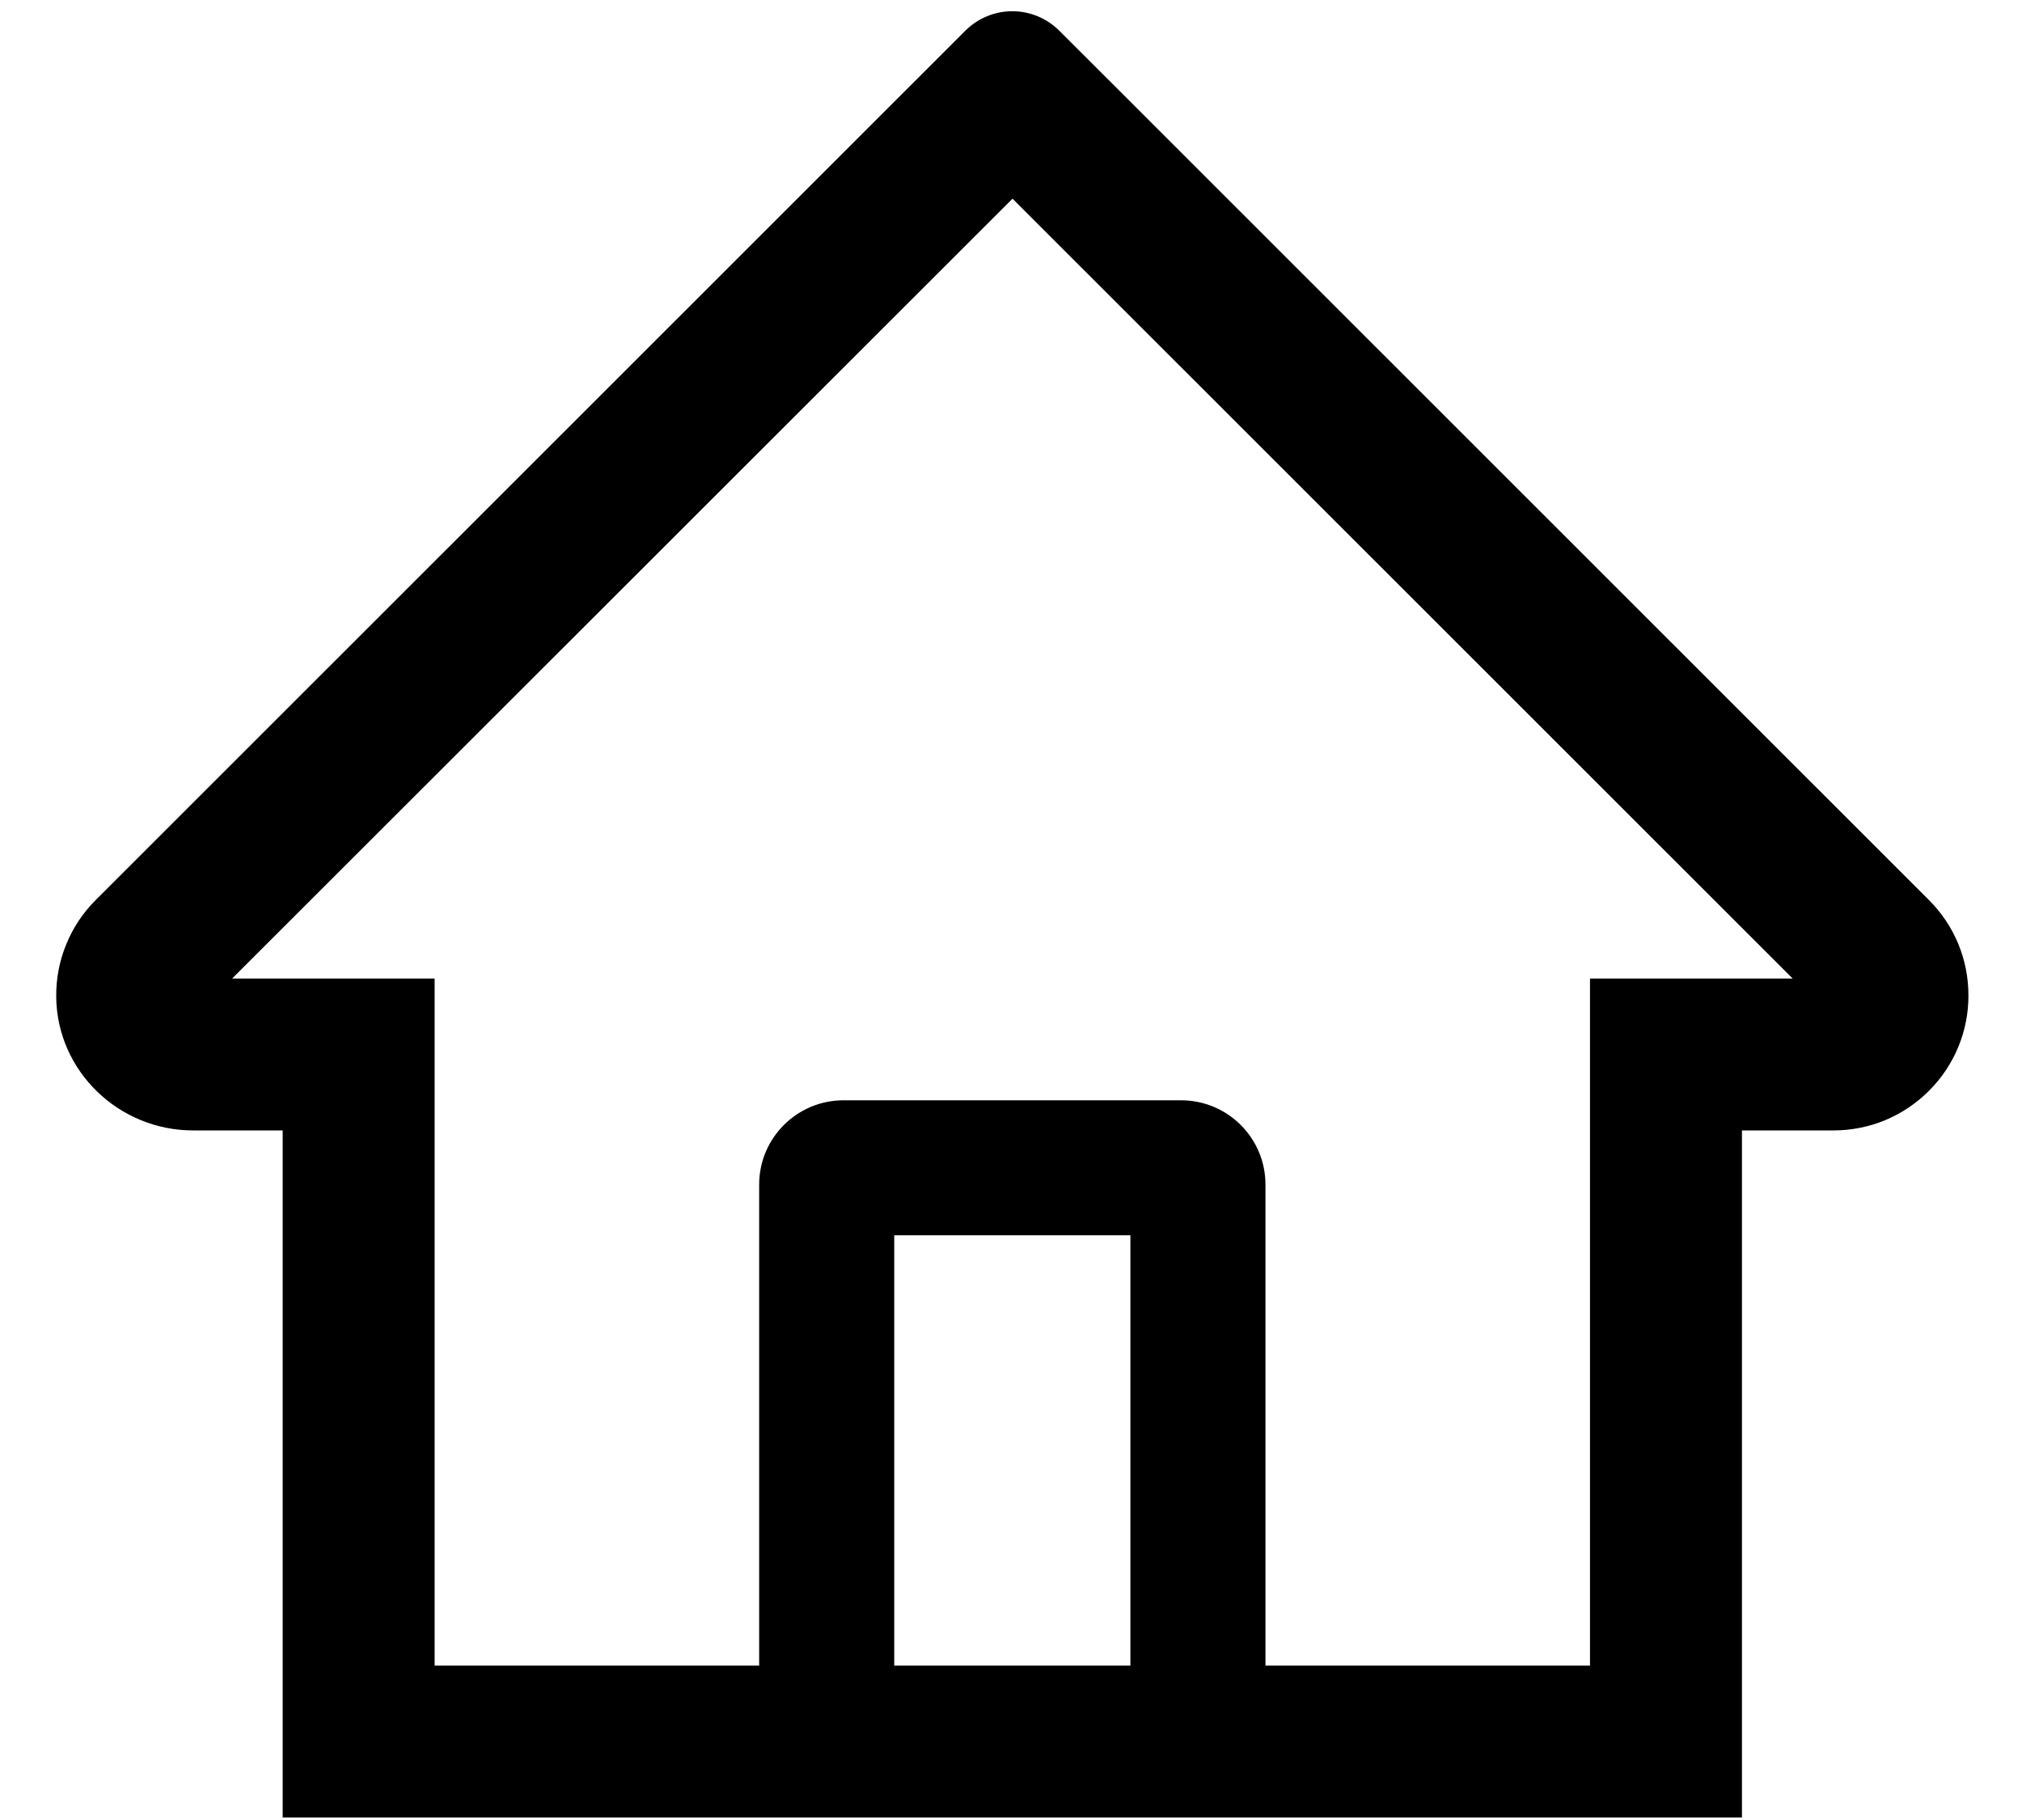
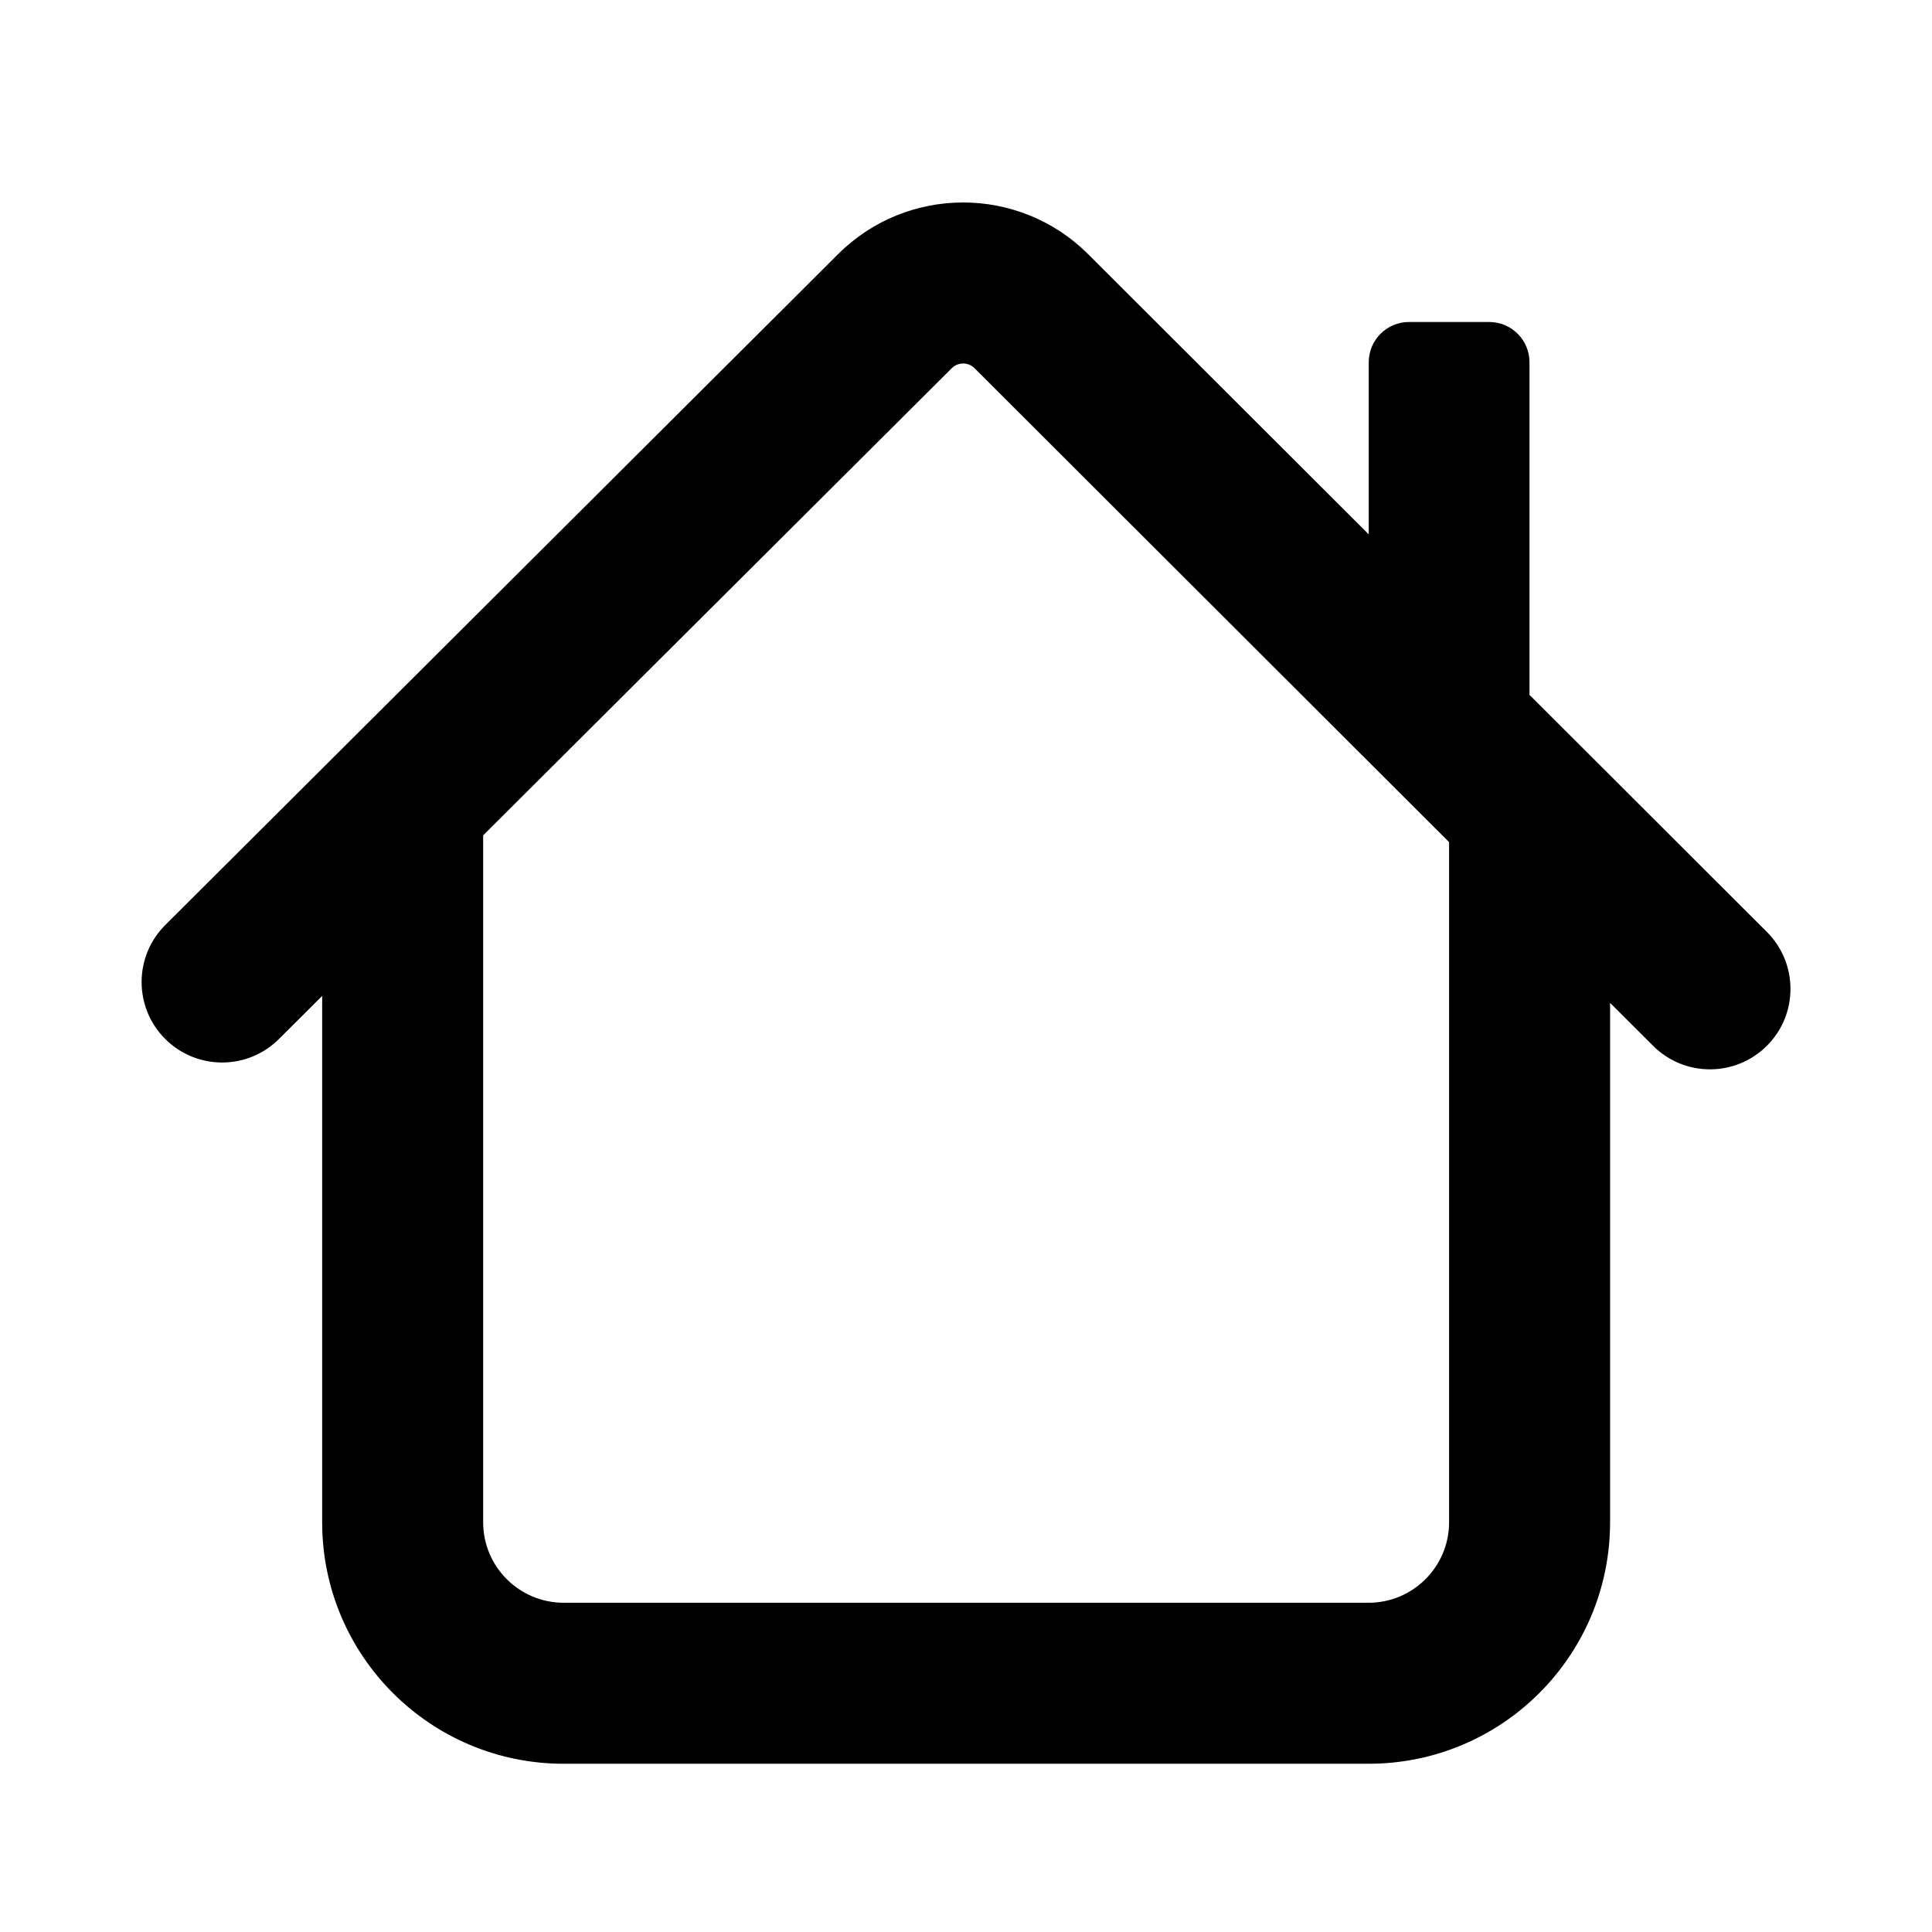
- <svg xmlns="http://www.w3.org/2000/svg" width="20" height="18" viewBox="0 0 20 18" fill="none">
-   <path d="M19.078 8.9L11.017 0.842L10.476 0.302C10.353 0.18 10.187 0.111 10.013 0.111C9.839 0.111 9.673 0.18 9.55 0.302L0.948 8.9C0.822 9.025 0.722 9.175 0.655 9.34C0.587 9.505 0.554 9.681 0.556 9.86C0.564 10.594 1.175 11.18 1.91 11.18H2.796V17.975H17.23V11.18H18.135C18.492 11.18 18.828 11.04 19.08 10.788C19.204 10.664 19.303 10.517 19.37 10.354C19.437 10.192 19.471 10.018 19.47 9.843C19.47 9.488 19.331 9.152 19.078 8.9ZM11.181 16.473H8.845V12.217H11.181V16.473ZM15.727 9.678V16.473H12.517V11.716C12.517 11.255 12.143 10.882 11.682 10.882H8.344C7.883 10.882 7.509 11.255 7.509 11.716V16.473H4.299V9.678H2.296L10.015 1.965L10.497 2.447L17.732 9.678H15.727Z" fill="currentColor" />
+ <svg xmlns="http://www.w3.org/2000/svg" width="24" height="24" viewBox="0 0 24 24" fill="none">
+   <path fill-rule="evenodd" clip-rule="evenodd" d="M12.106 4.574C12.028 4.496 11.901 4.496 11.823 4.574L6.002 10.377V18.91C6.002 19.462 6.45 19.91 7.002 19.91H17.001C17.553 19.91 18.001 19.462 18.001 18.91V10.461L12.106 4.574ZM3.465 12.907L4.002 12.372V18.91C4.002 20.567 5.345 21.91 7.002 21.91H17.001C18.658 21.91 20.001 20.567 20.001 18.91V12.458L20.535 12.991C20.926 13.382 21.559 13.381 21.95 12.99C22.34 12.6 22.339 11.966 21.948 11.576L19 8.632V4.5C19 4.224 18.776 4 18.5 4H17.503C17.227 4 17.003 4.224 17.003 4.5V6.638L13.519 3.159C12.66 2.301 11.27 2.301 10.411 3.157L2.053 11.491C1.662 11.881 1.661 12.514 2.051 12.905C2.441 13.296 3.074 13.297 3.465 12.907Z" fill="currentColor" />
</svg>
